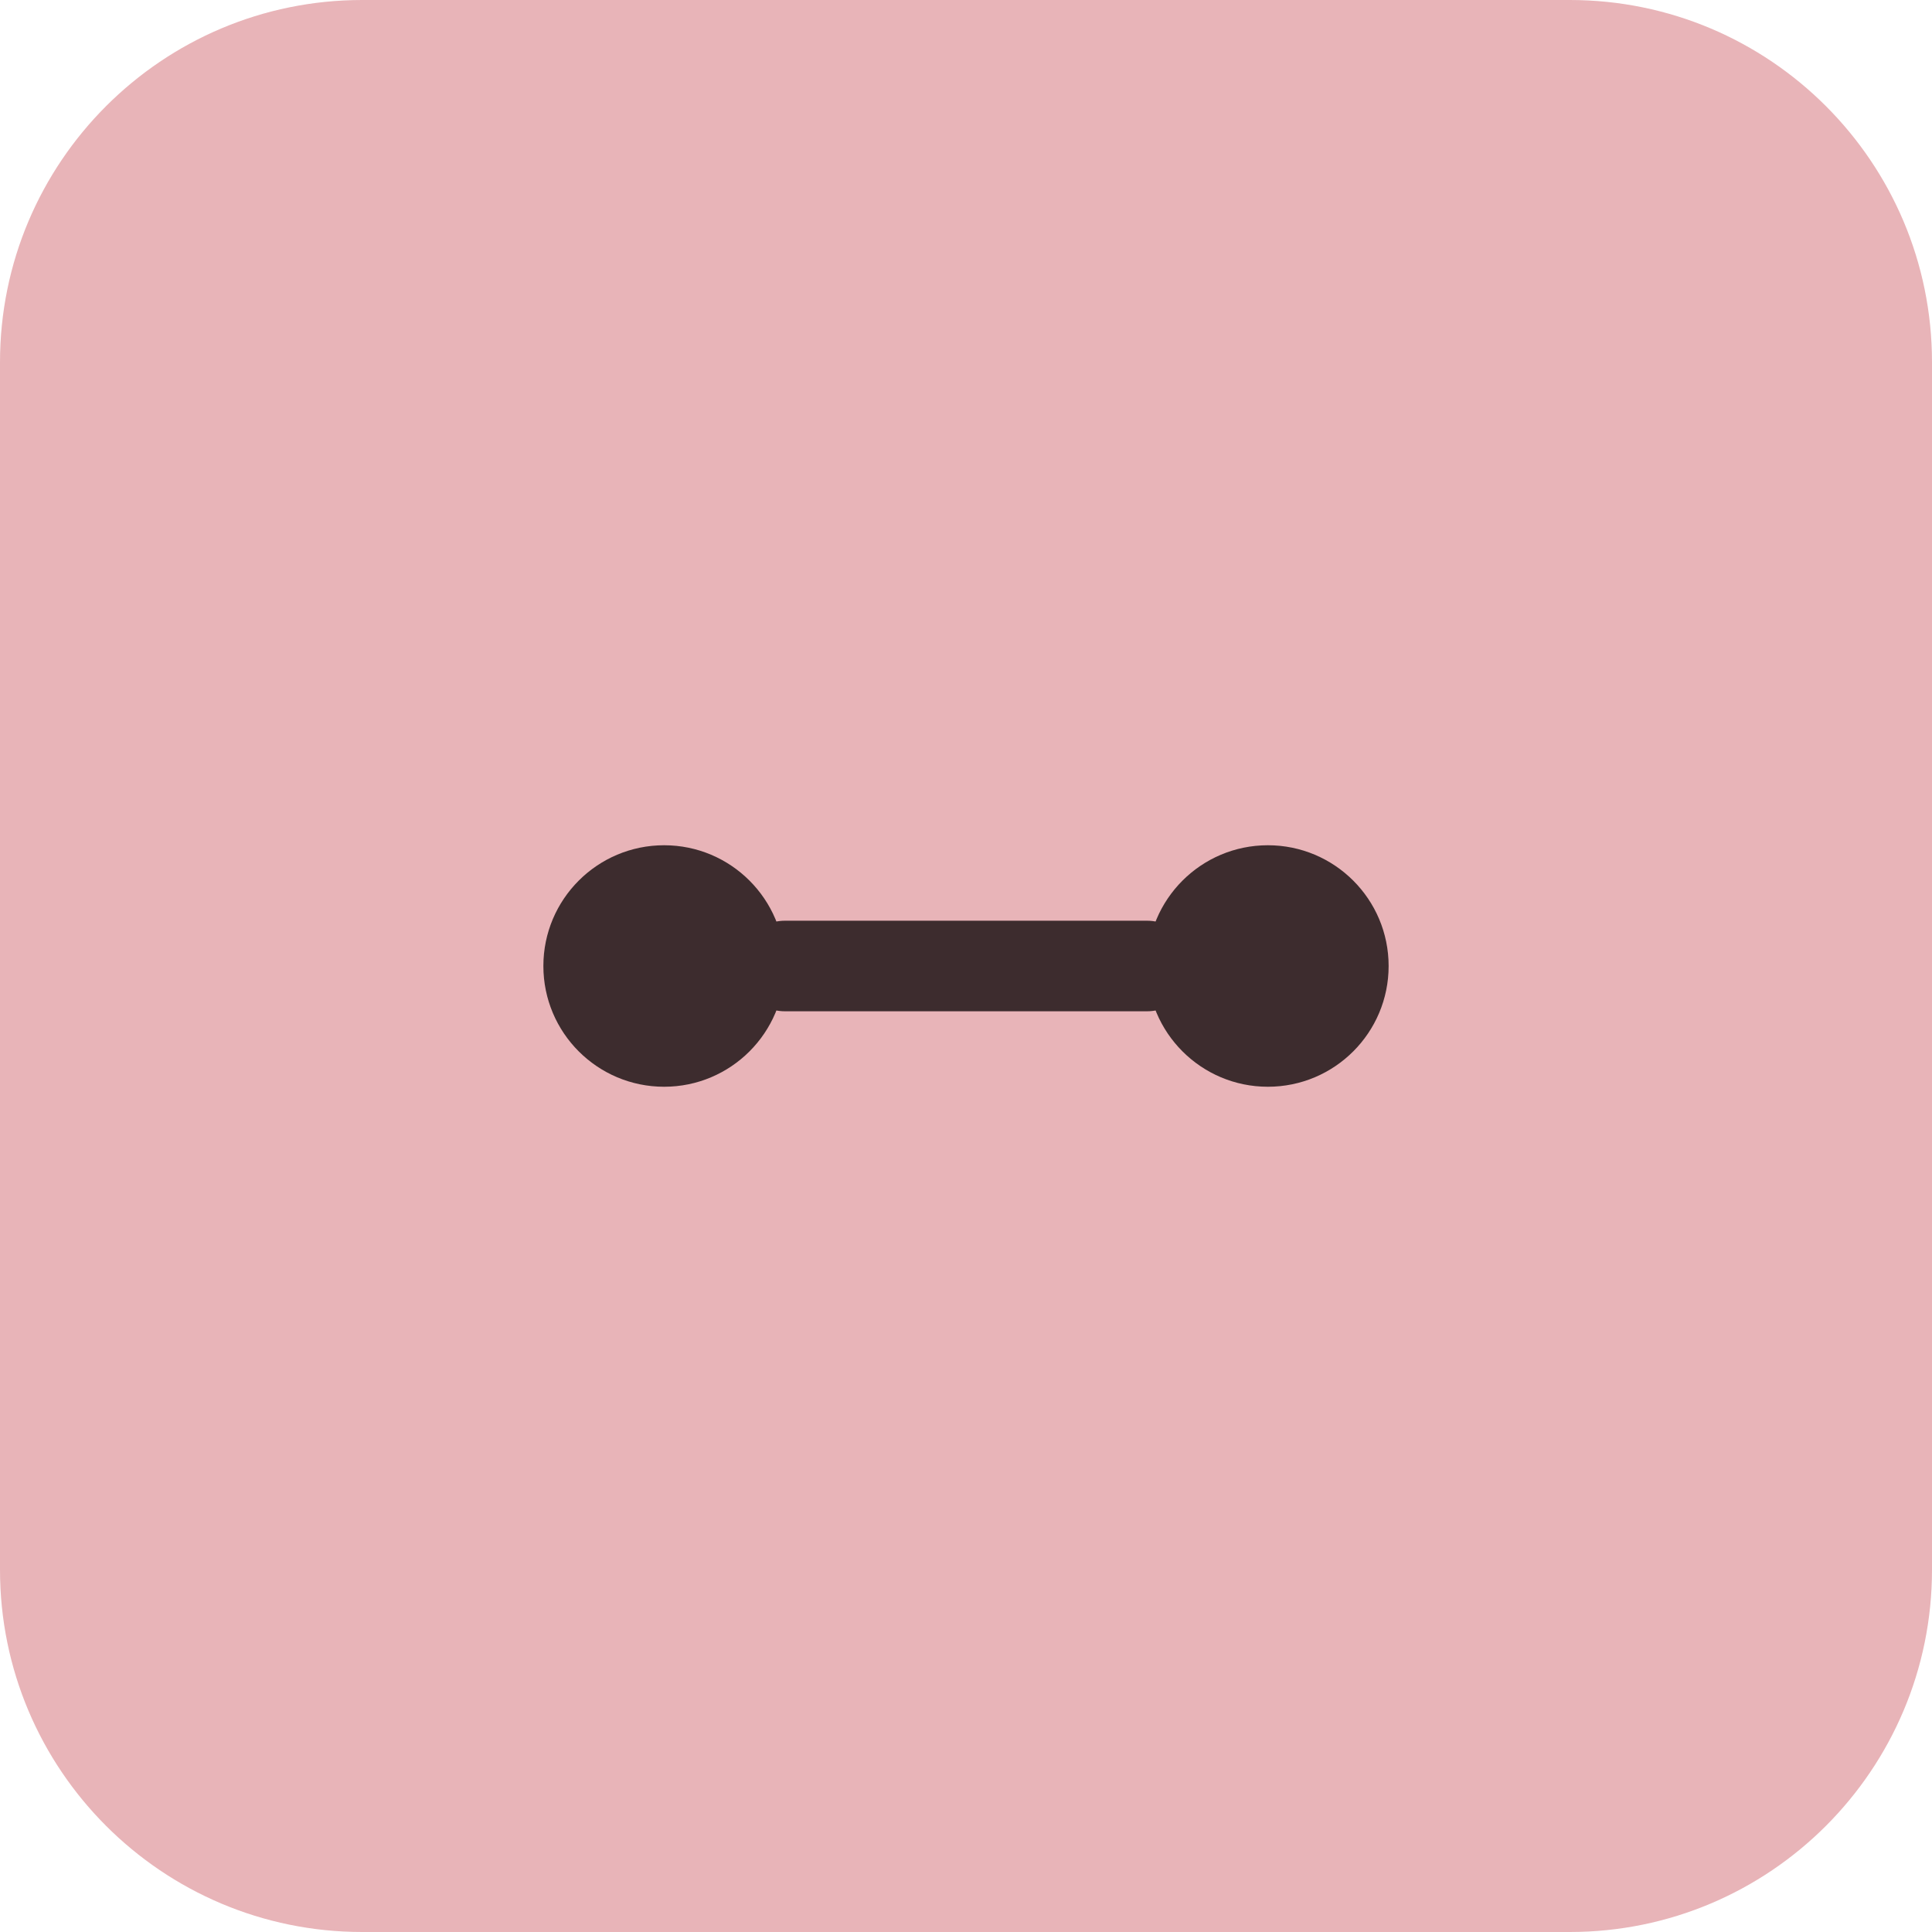
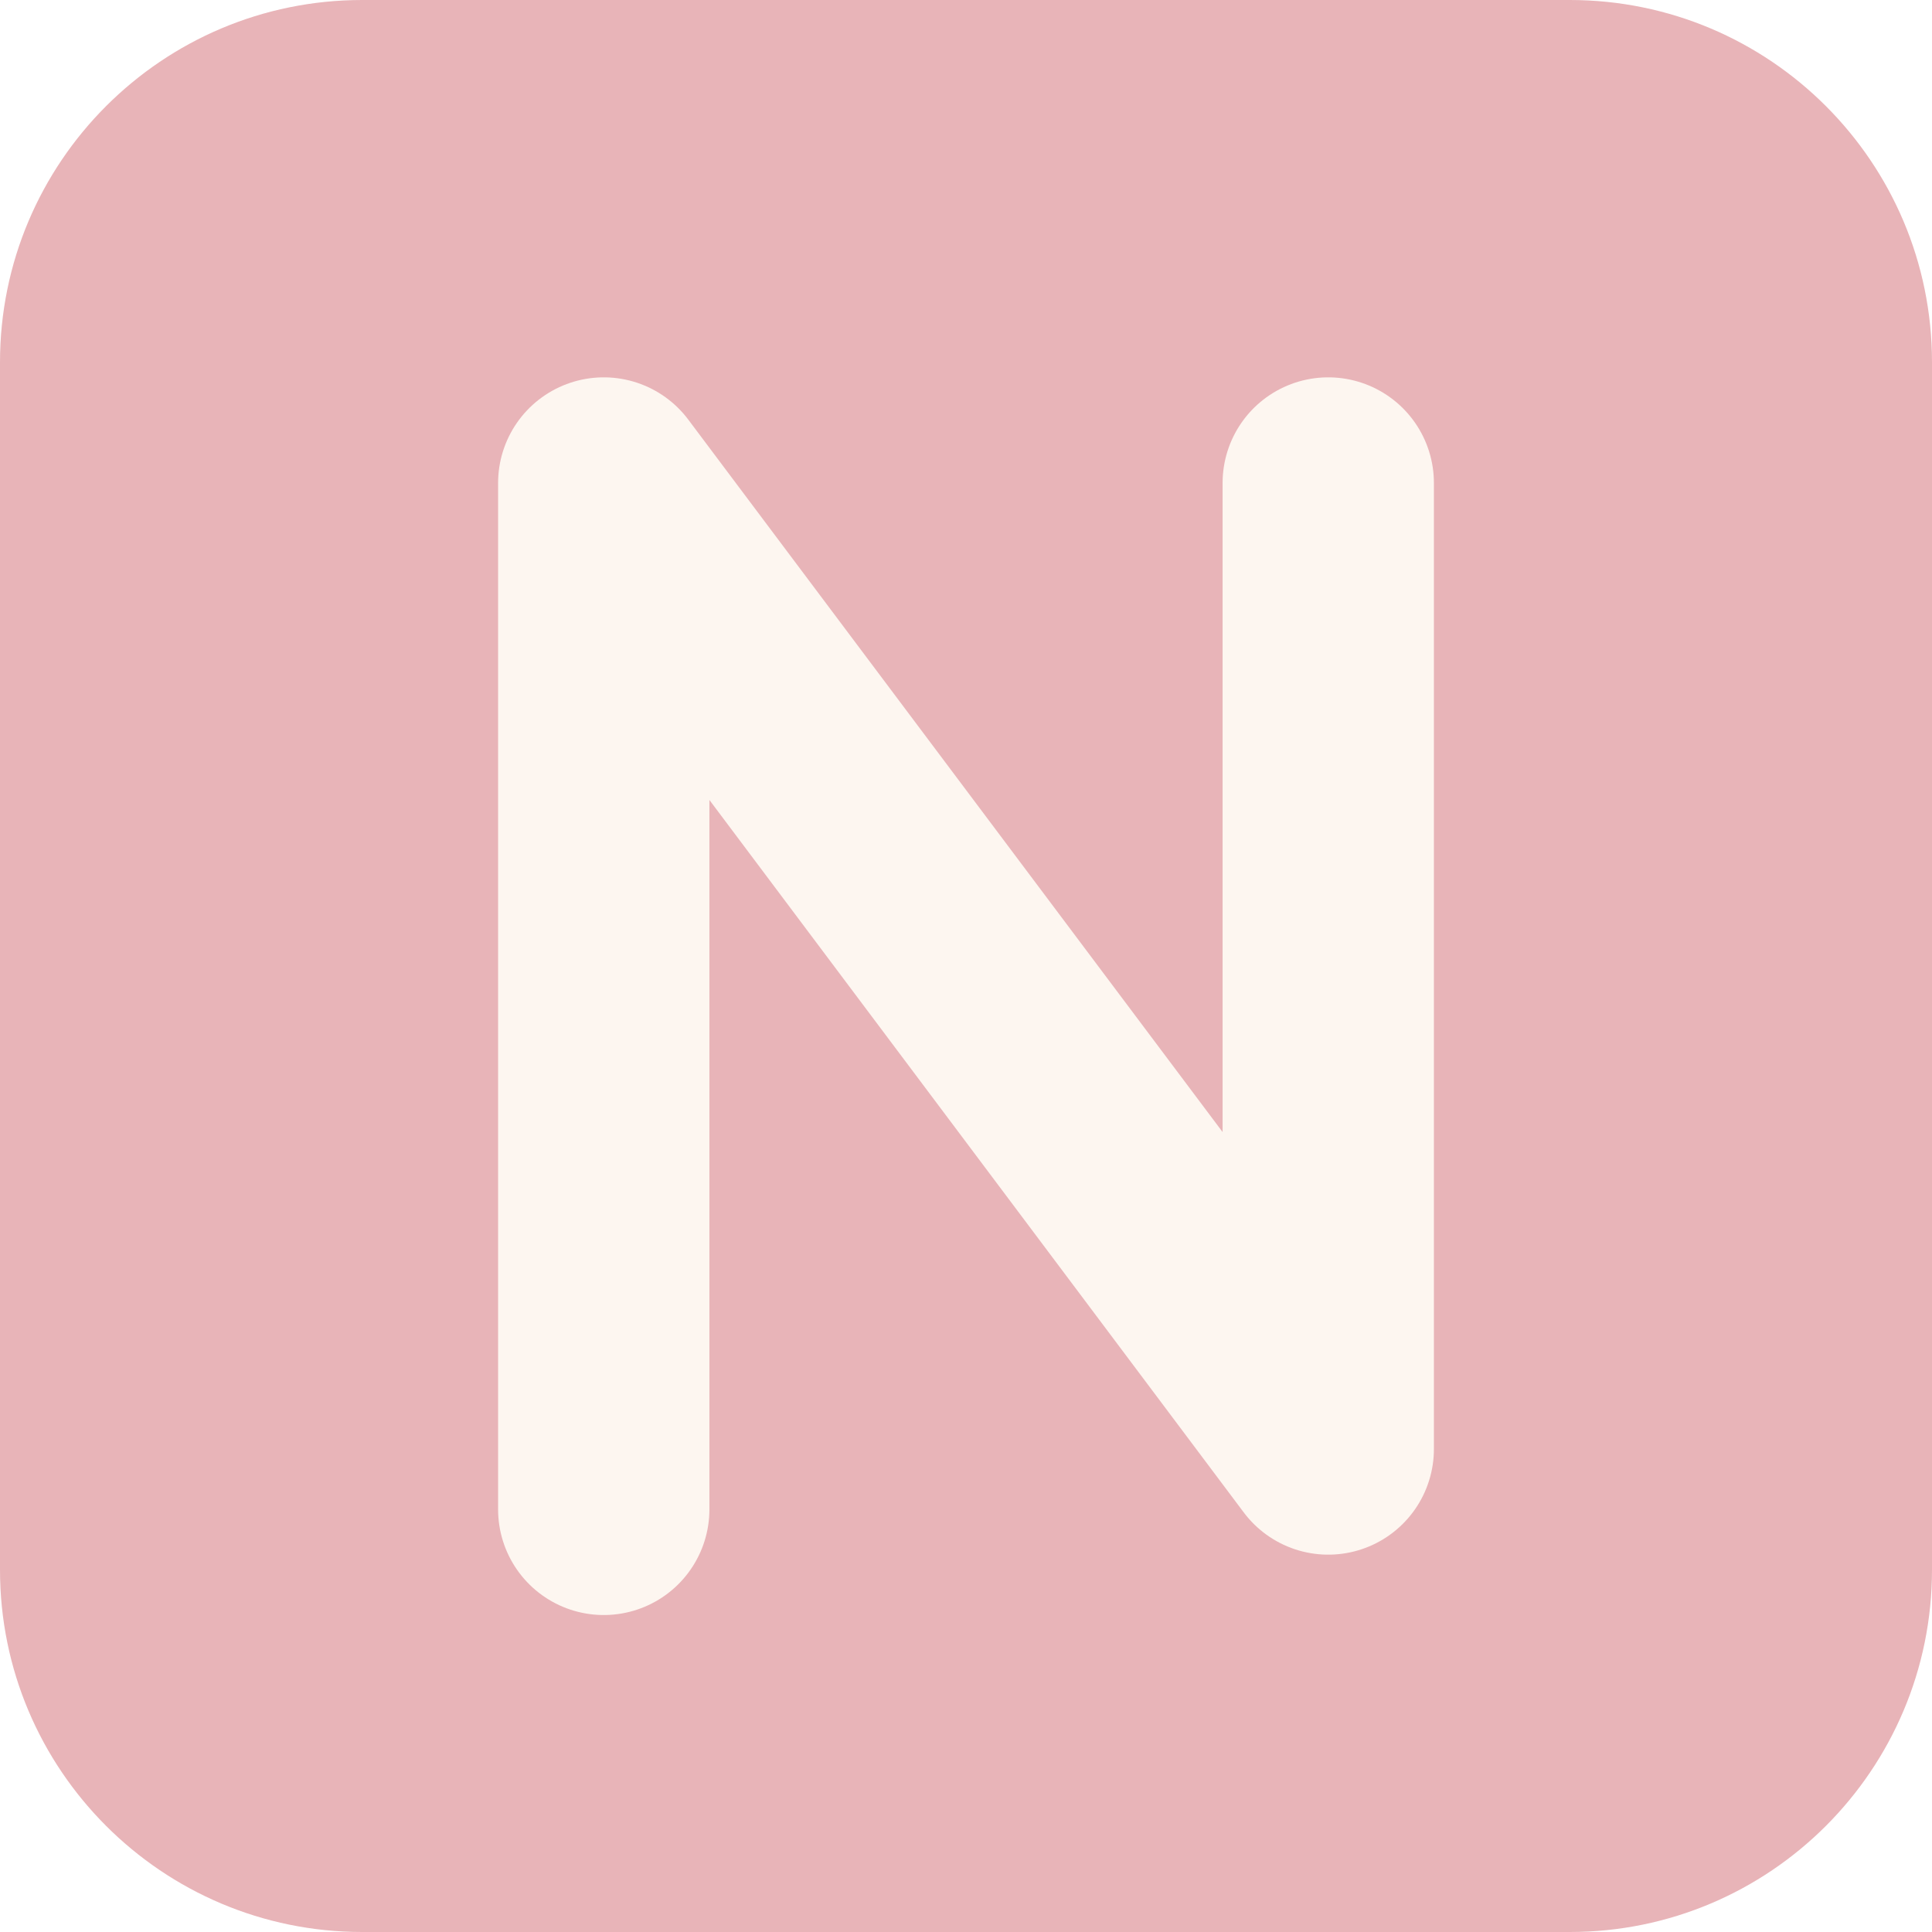
<svg xmlns="http://www.w3.org/2000/svg" viewBox="0 0 32 32">
  <rect width="32" height="32" rx="6" fill="#e8b4b8" />
-   <circle cx="11" cy="16" r="2" fill="#3d2c2e" />
-   <circle cx="21" cy="16" r="2" fill="#3d2c2e" />
-   <line x1="13" y1="16" x2="19" y2="16" stroke="#3d2c2e" stroke-width="1.5" stroke-linecap="round" />
+   <path d="M10 25 L10 8 L22 24 L22 8" stroke="#fdf6f0" stroke-width="3.5" stroke-linecap="round" stroke-linejoin="round" fill="none" />
</svg>
